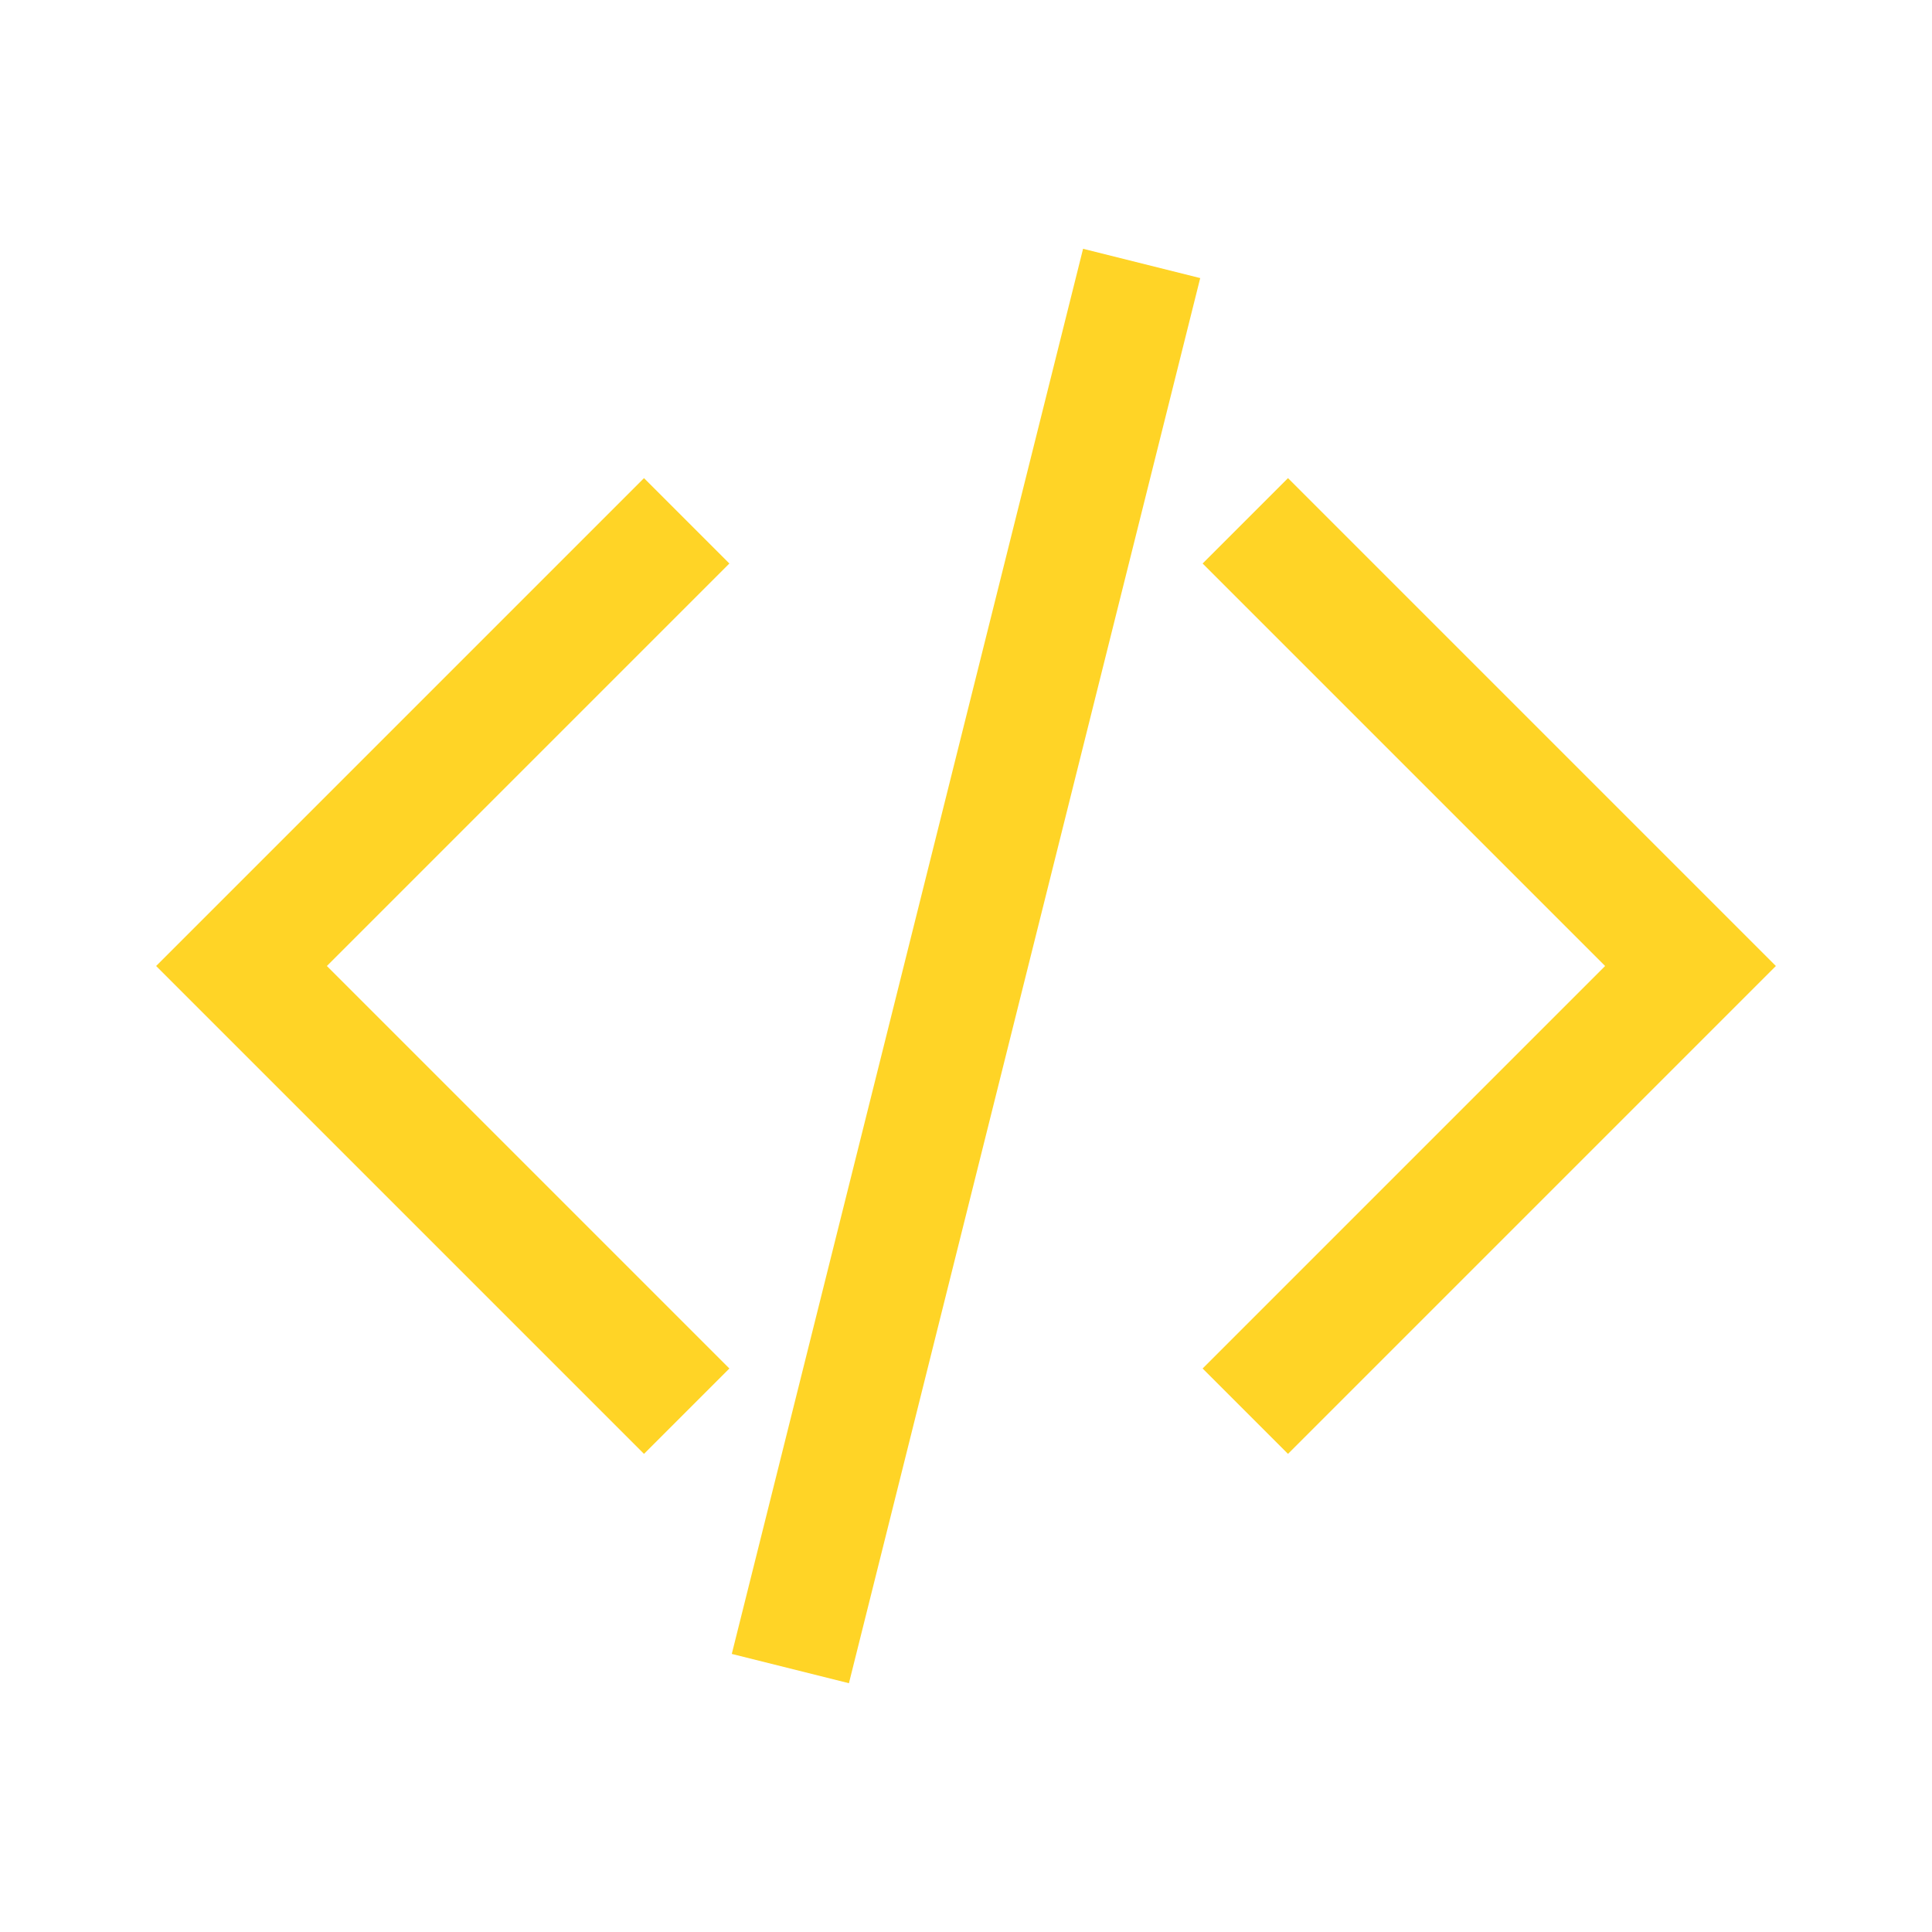
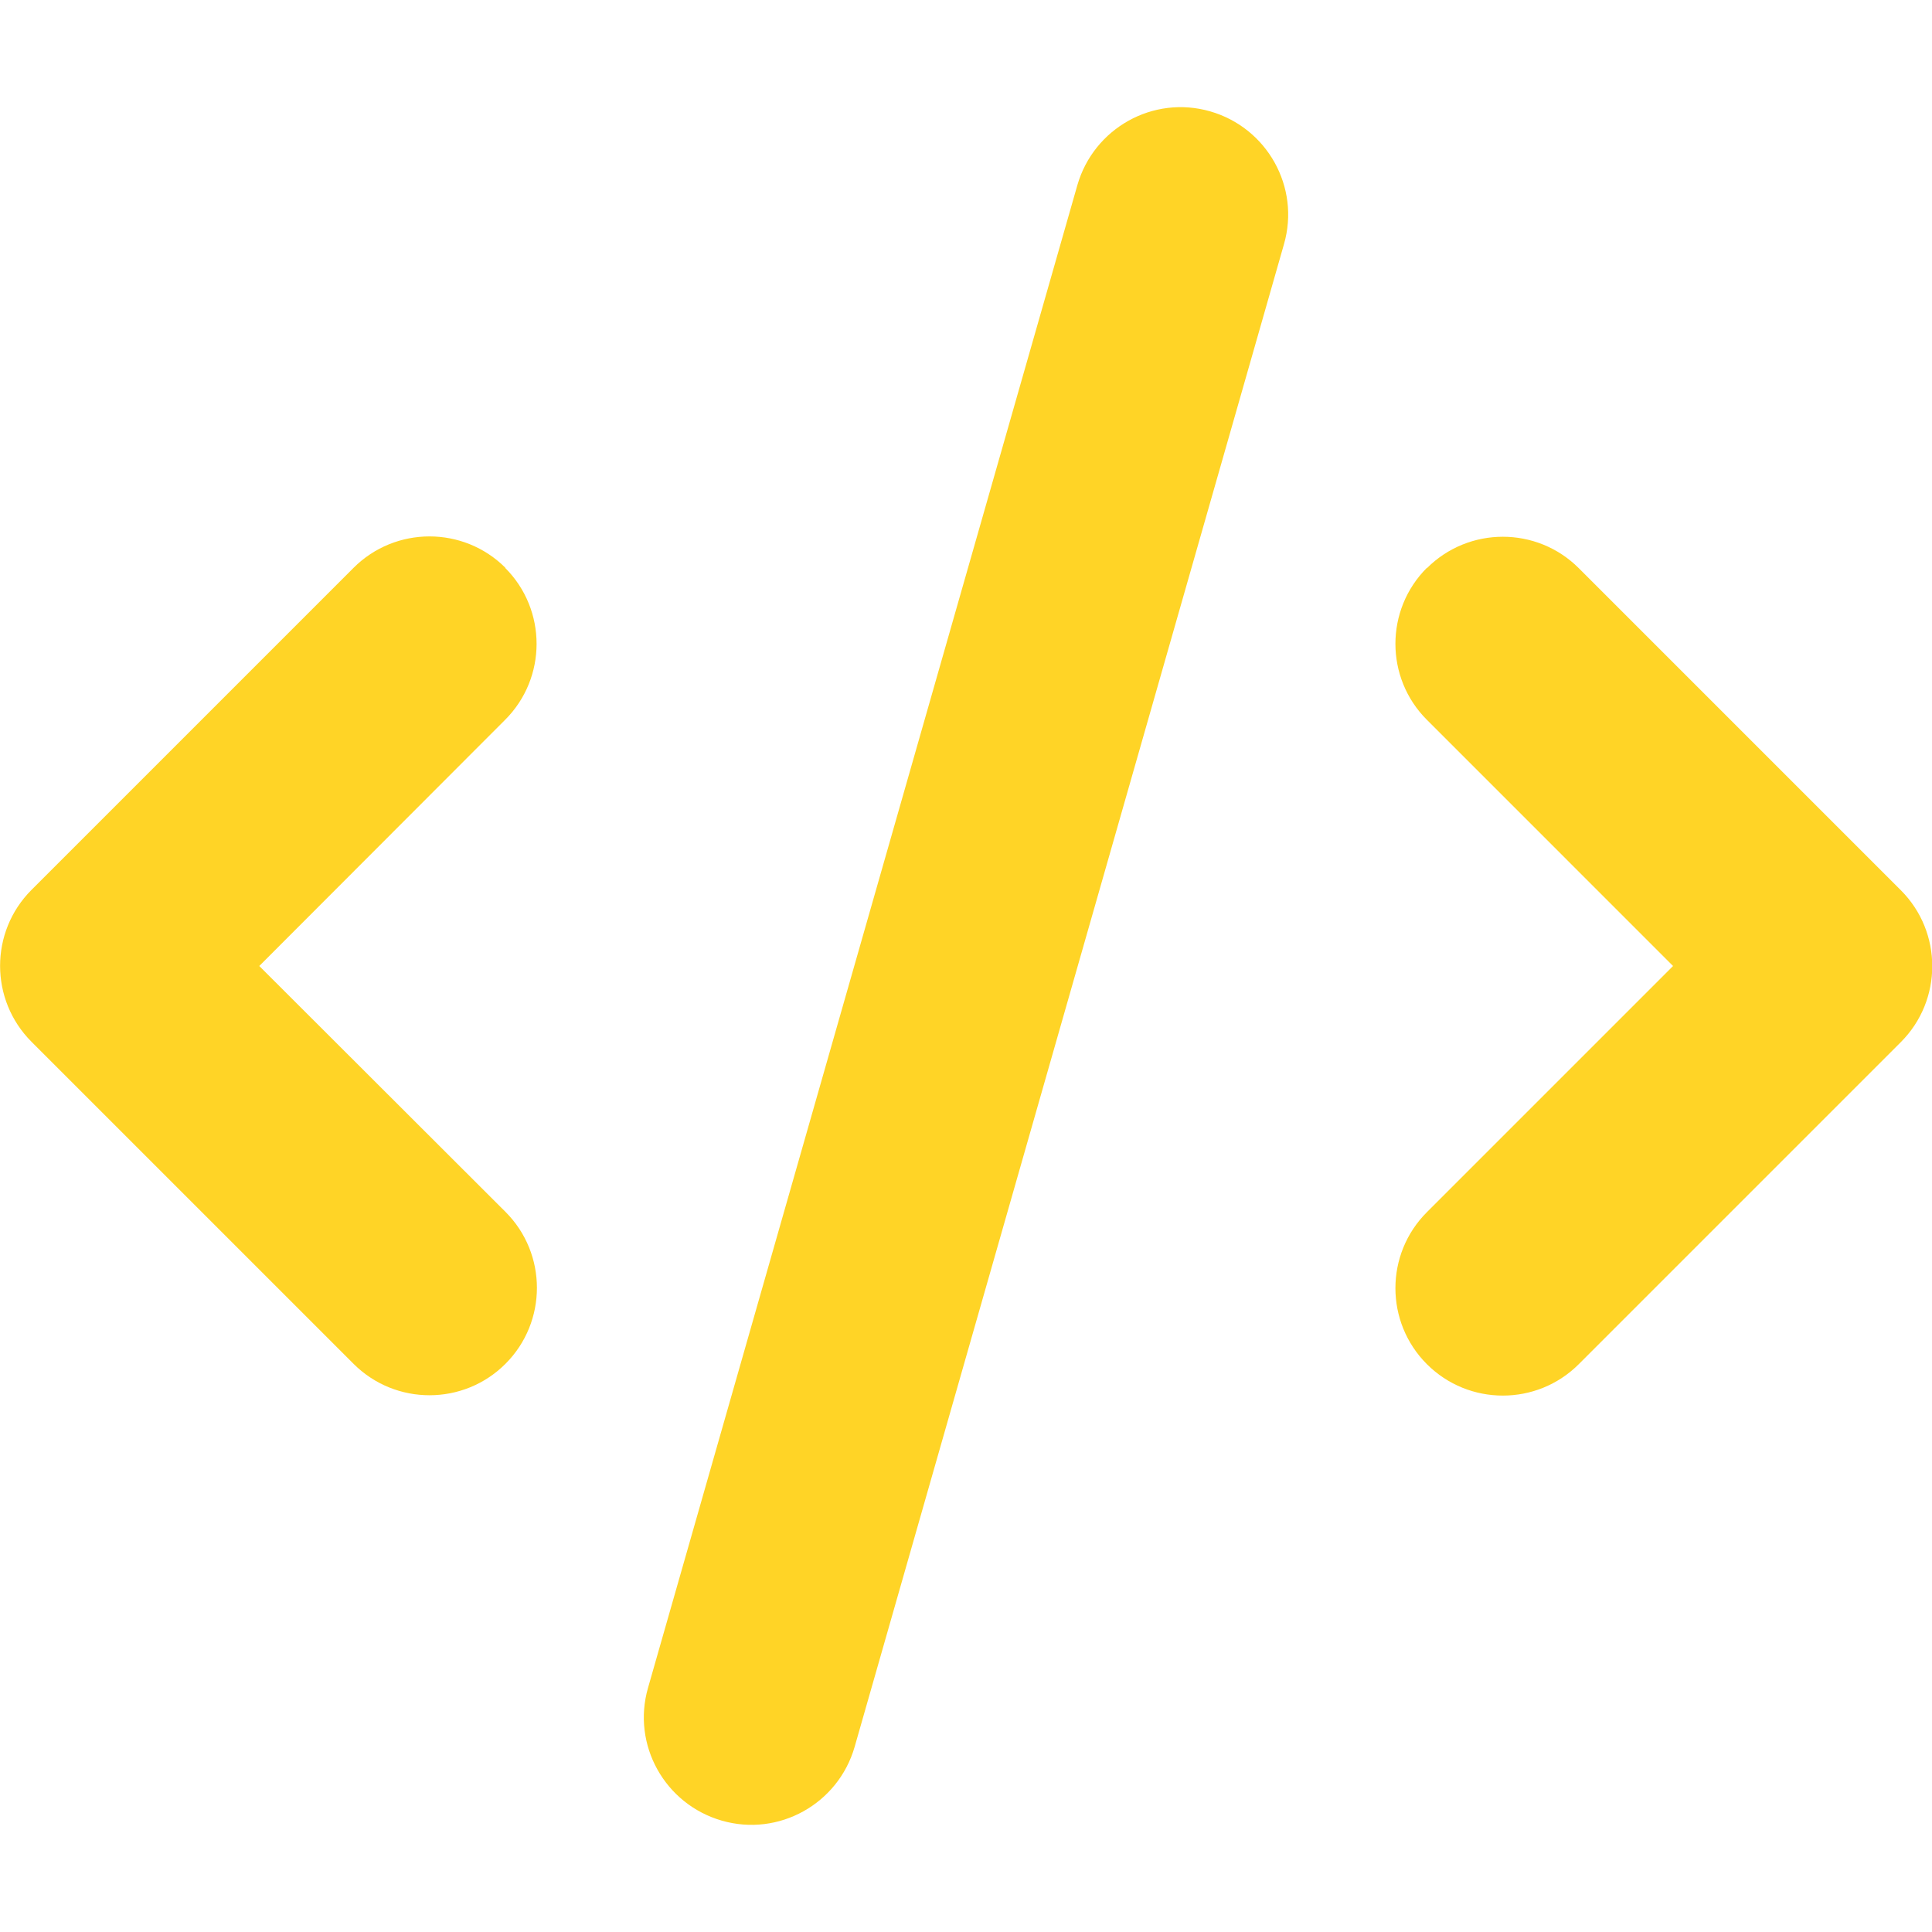
- <svg xmlns="http://www.w3.org/2000/svg" width="24" height="24" viewBox="0 0 24 24" fill="none" stroke="#FFD426" stroke-width="1.5" stroke-linecap="square" stroke-linejoin="miter">
-   <path d="m8 7-5 5 5 5m8-10 5 5-5 5M14 4l-4 16" />
+ <svg xmlns="http://www.w3.org/2000/svg" width="24" height="24" viewBox="0 0 576 512" fill="#FFD426">
+   <path d="M360.8 1.2c-17-4.9-34.7 5-39.6 22l-128 448c-4.9 17 5 34.7 22 39.6s34.7-5 39.6-22l128-448c4.9-17-5-34.7-22-39.6zm64.6 136.1c-12.5 12.5-12.5 32.8 0 45.3l73.4 73.4-73.4 73.4c-12.5 12.5-12.5 32.8 0 45.3s32.8 12.5 45.3 0l96-96c12.5-12.5 12.5-32.8 0-45.3l-96-96c-12.5-12.5-32.8-12.5-45.3 0zm-274.7 0c-12.5-12.5-32.8-12.5-45.3 0l-96 96c-12.5 12.5-12.5 32.8 0 45.3l96 96c12.5 12.5 32.8 12.5 45.3 0s12.5-32.8 0-45.3L77.3 256 150.6 182.6c12.5-12.5 12.5-32.8 0-45.3z" />
</svg>
